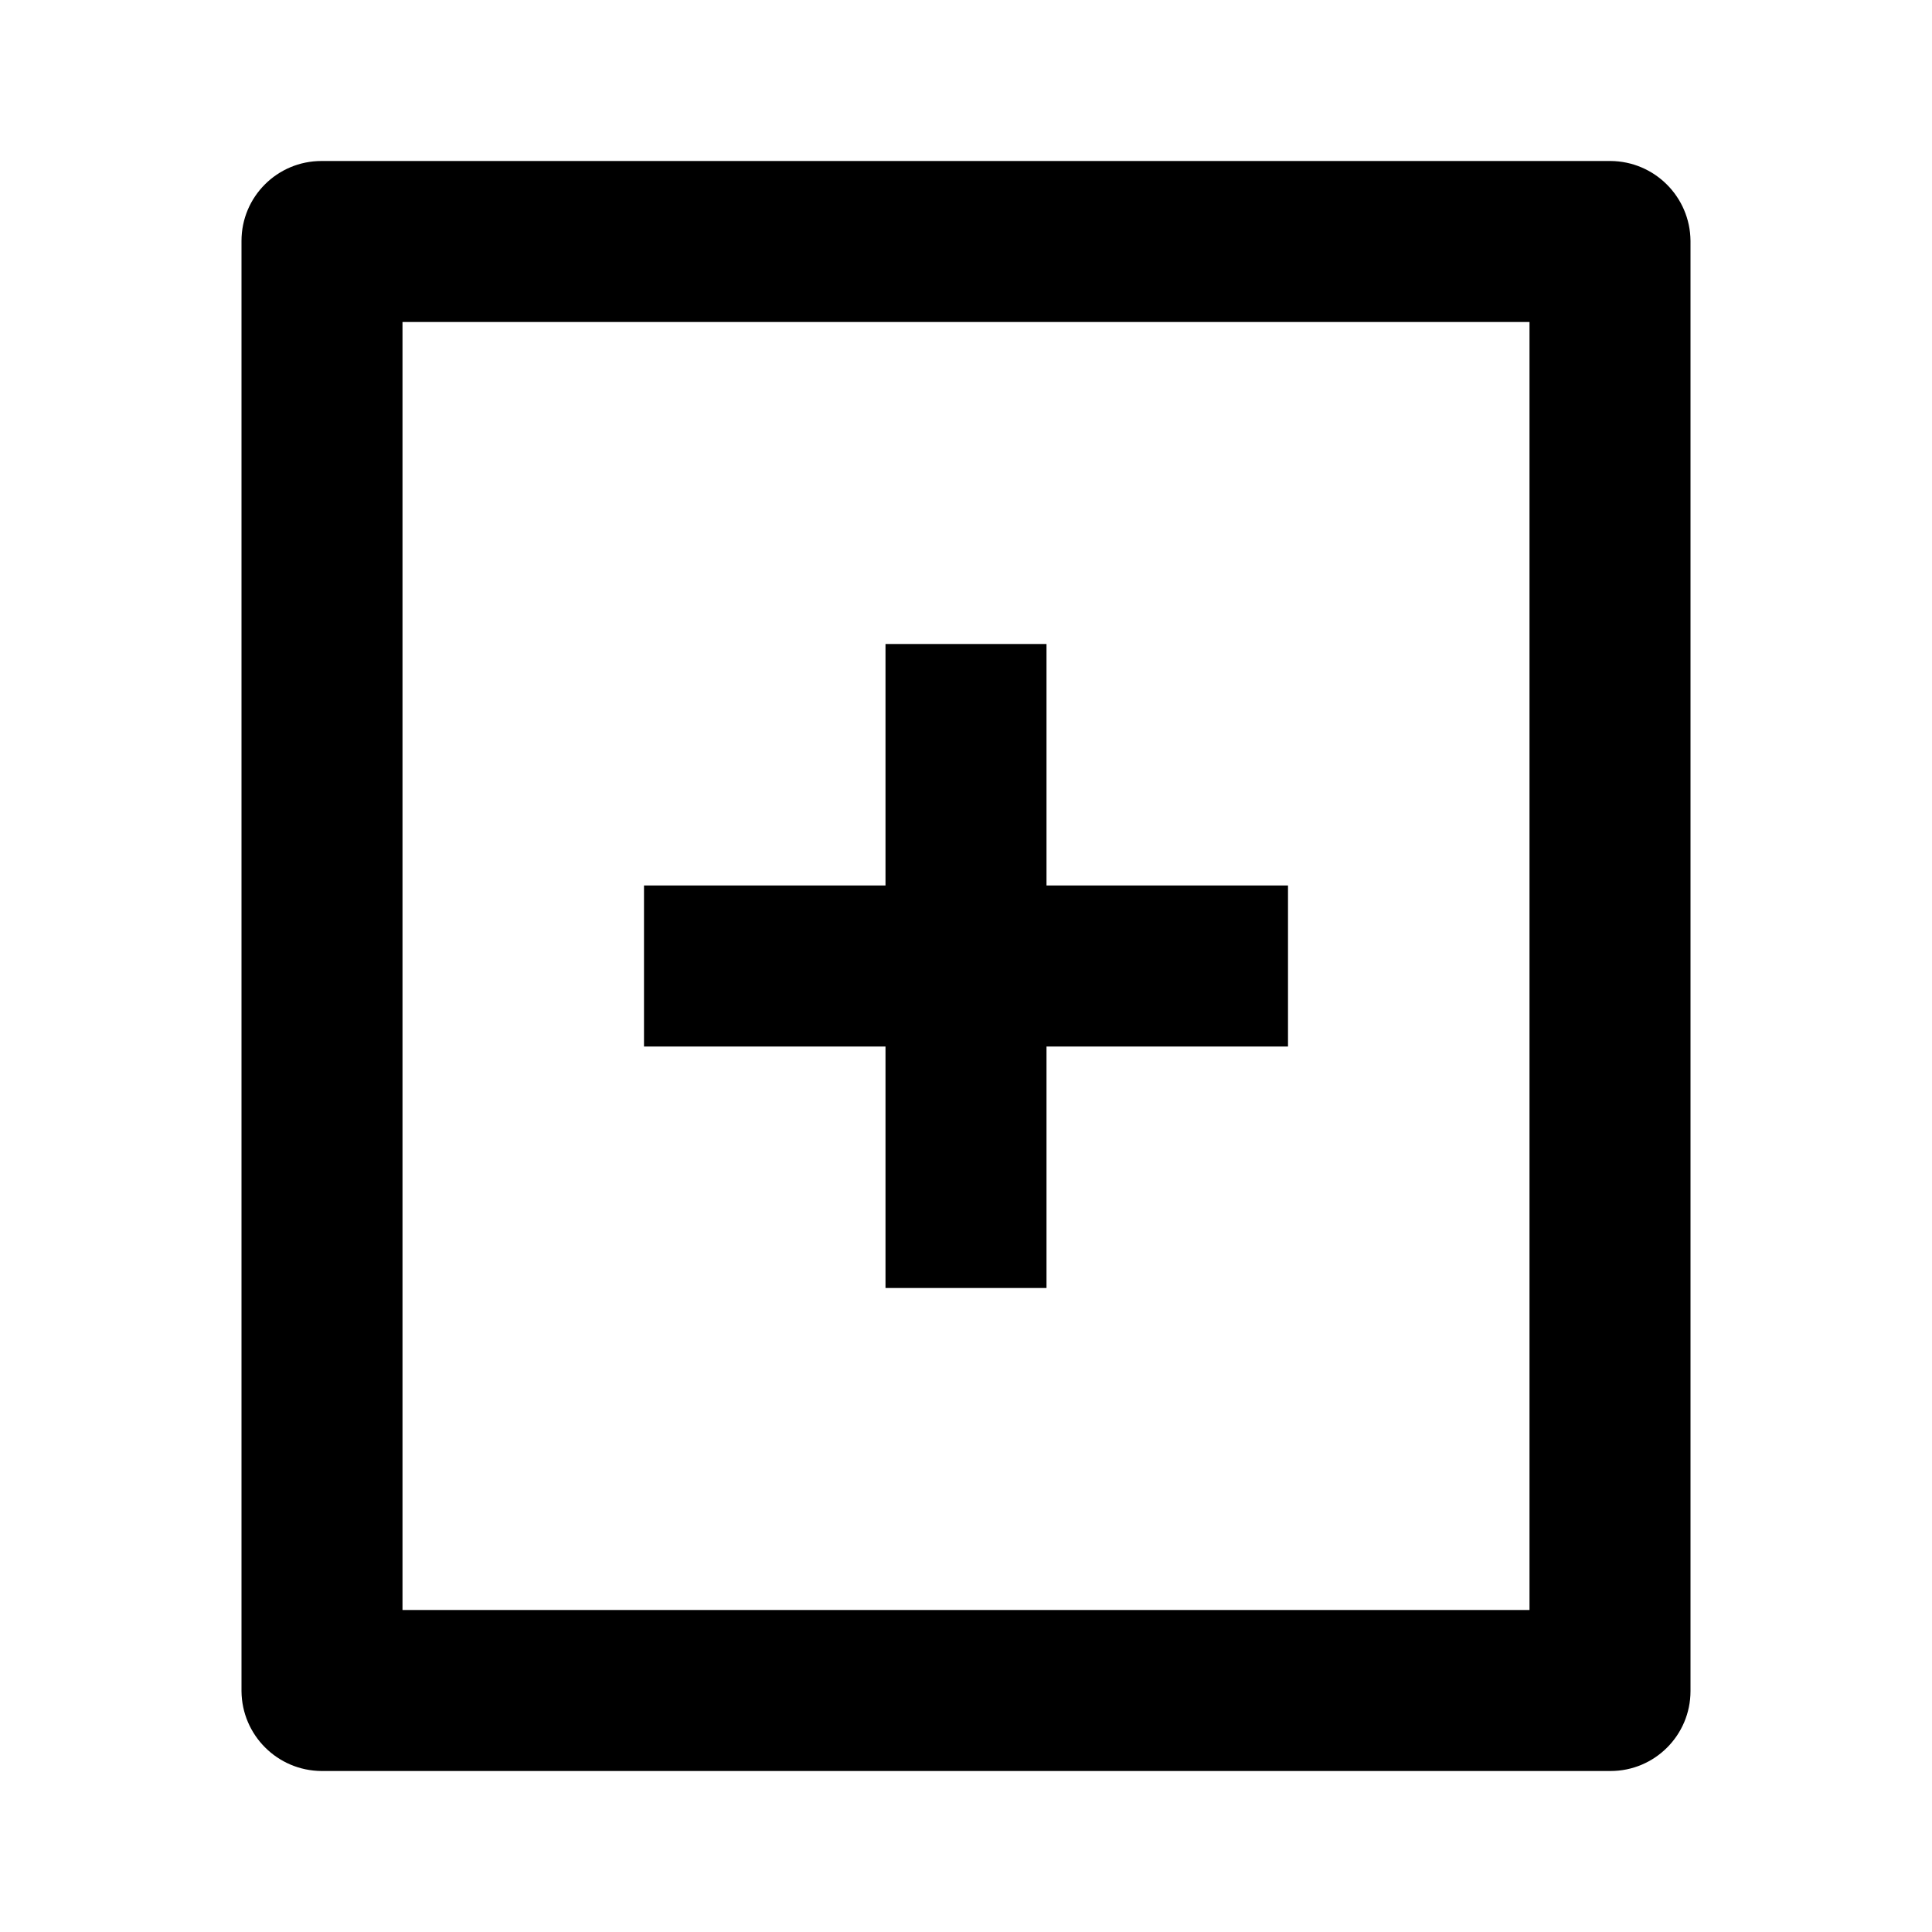
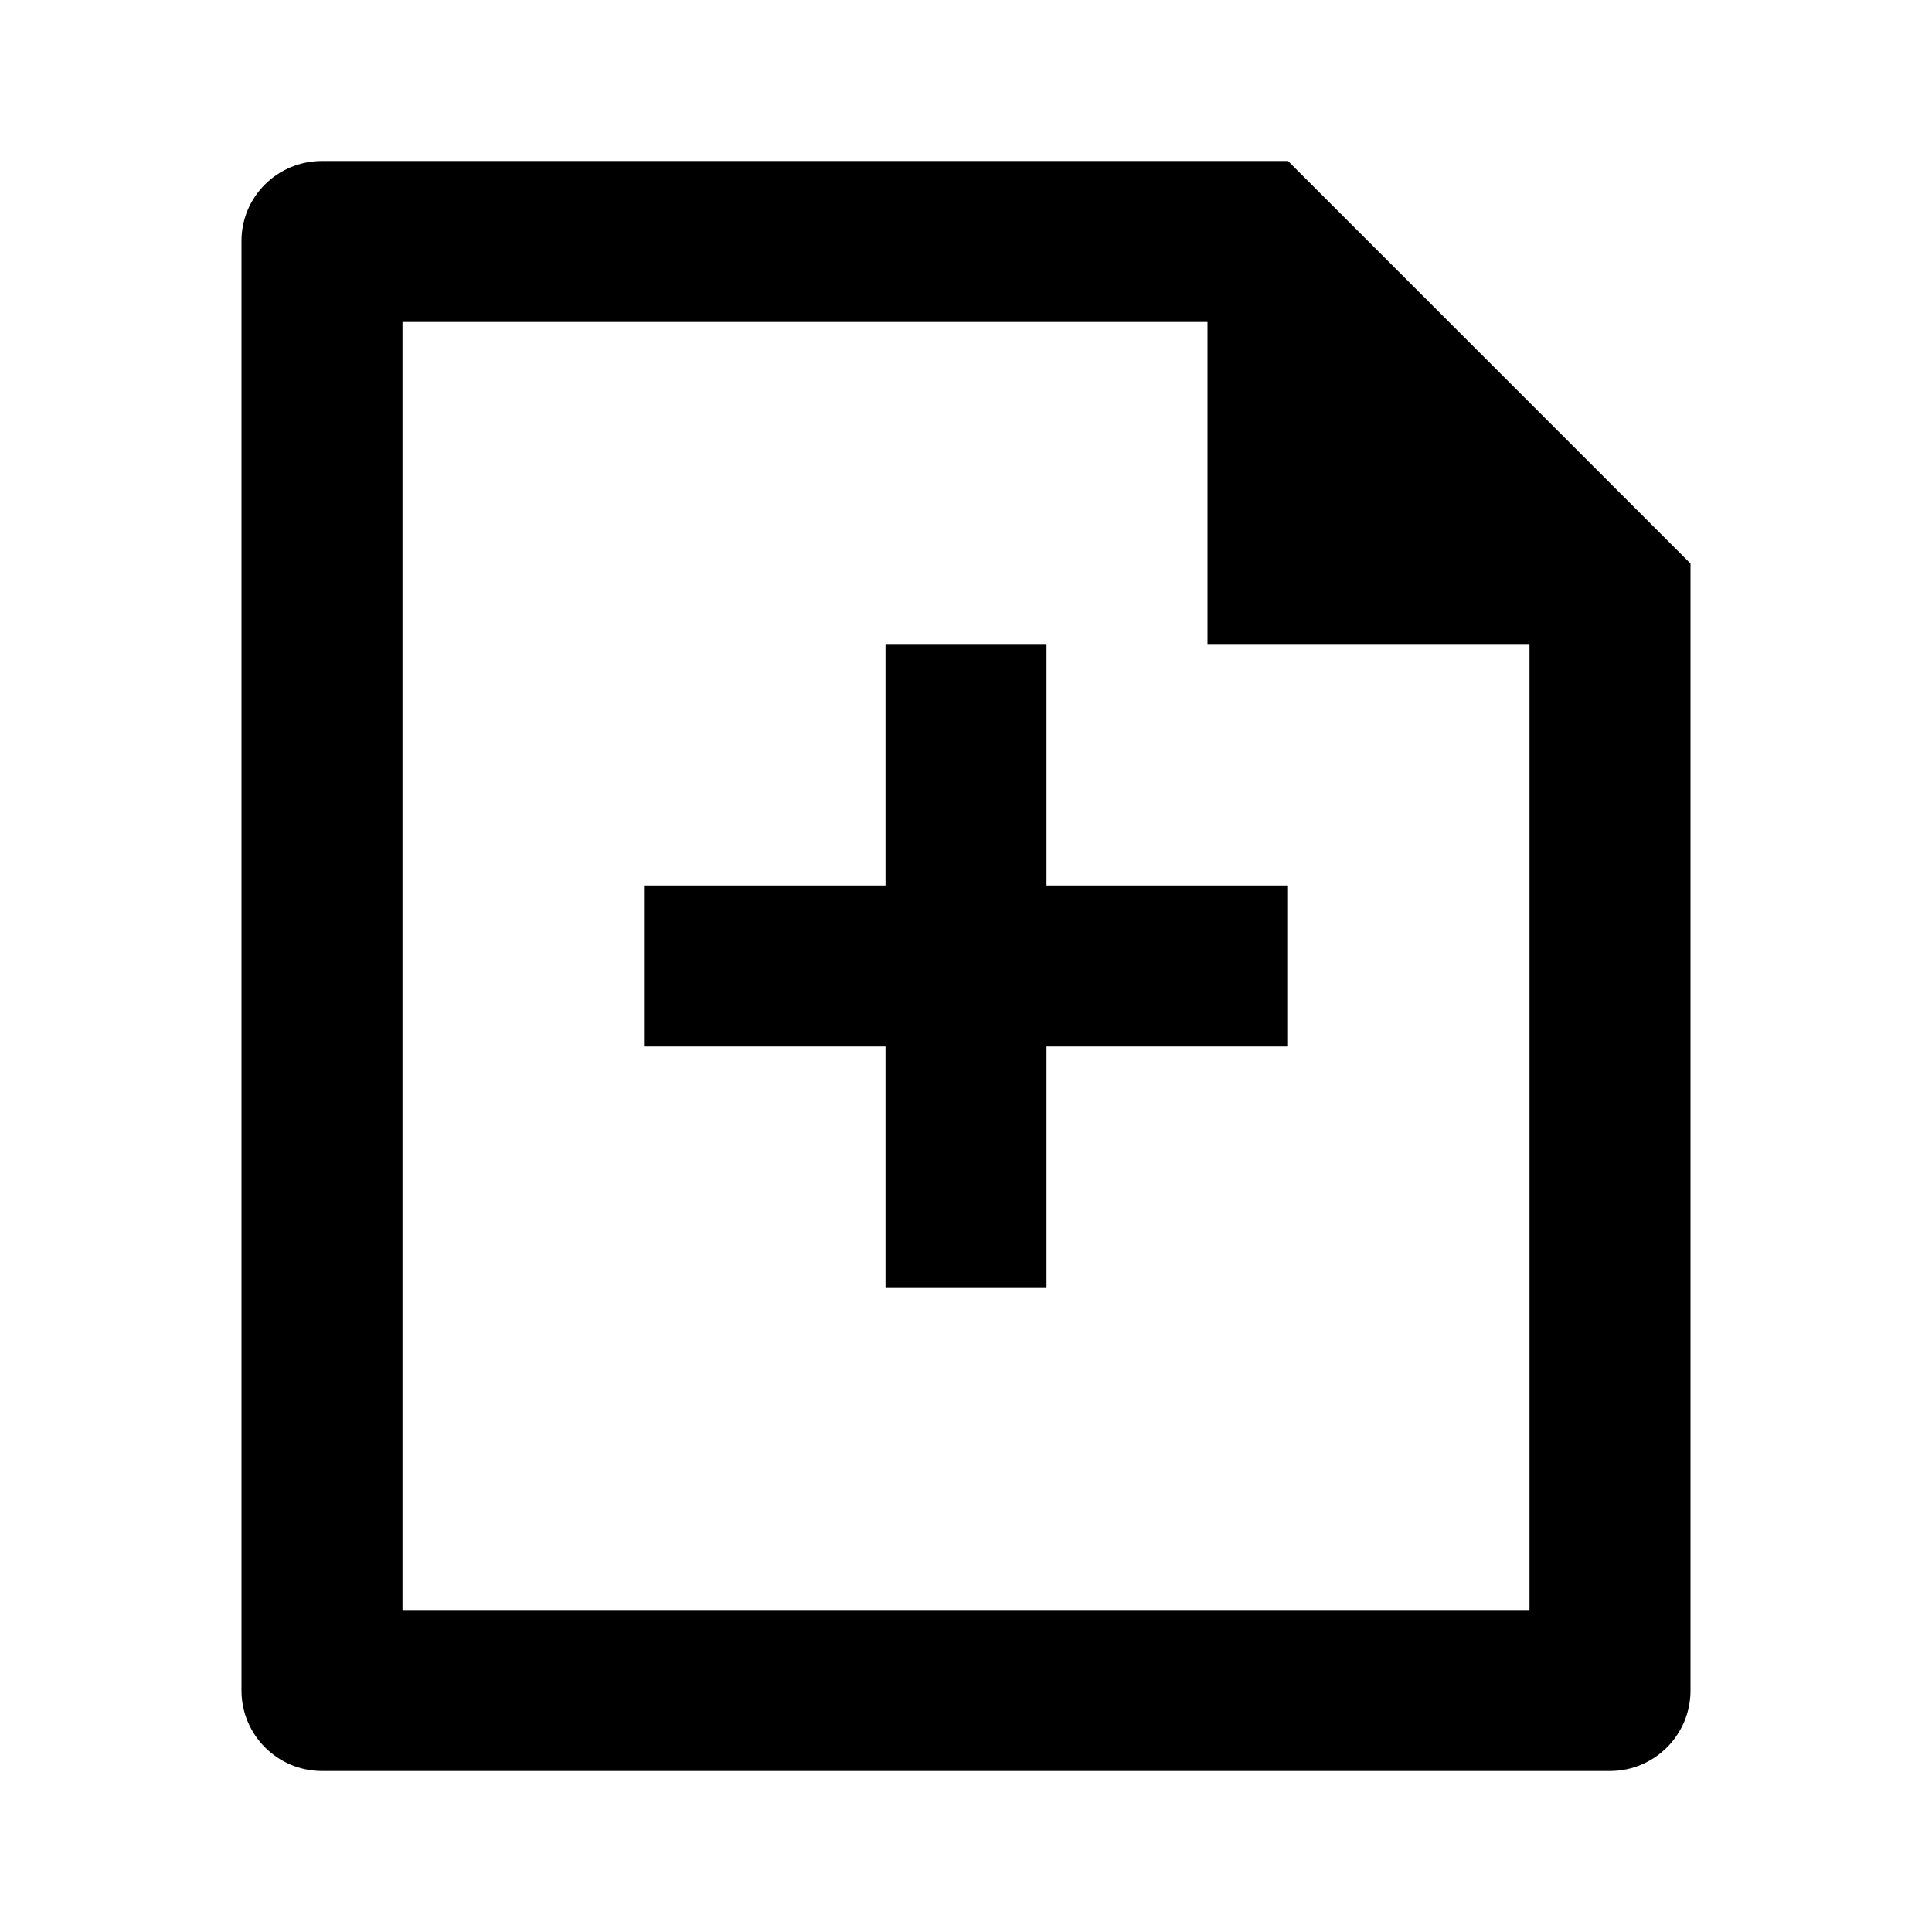
<svg xmlns="http://www.w3.org/2000/svg" viewBox="0 0 24 24">
  <g>
    <path fill="none" d="M0 0h24v24H0z" />
-     <path d="M11 11V8h2v3h3v2h-3v3h-2v-3H8v-2h3zM3 2.992C3 2.444 3.445 2 3.993 2h16.014a1 1 0 0 1 .993.992v18.016a.993.993 0 0 1-.993.992H3.993A1 1 0 0 1 3 21.008V2.992zM5 4v16h14V4H5z" />
+     <path fill="#000" d="M15 4H5v16h14V8h-4V4zM3 2.992C3 2.444 3.447 2 3.999 2H16l5 5v13.993A1 1 0 0 1 20.007 22H3.993A1 1 0 0 1 3 21.008V2.992zM11 11V8h2v3h3v2h-3v3h-2v-3H8v-2h3z" />
  </g>
</svg>
